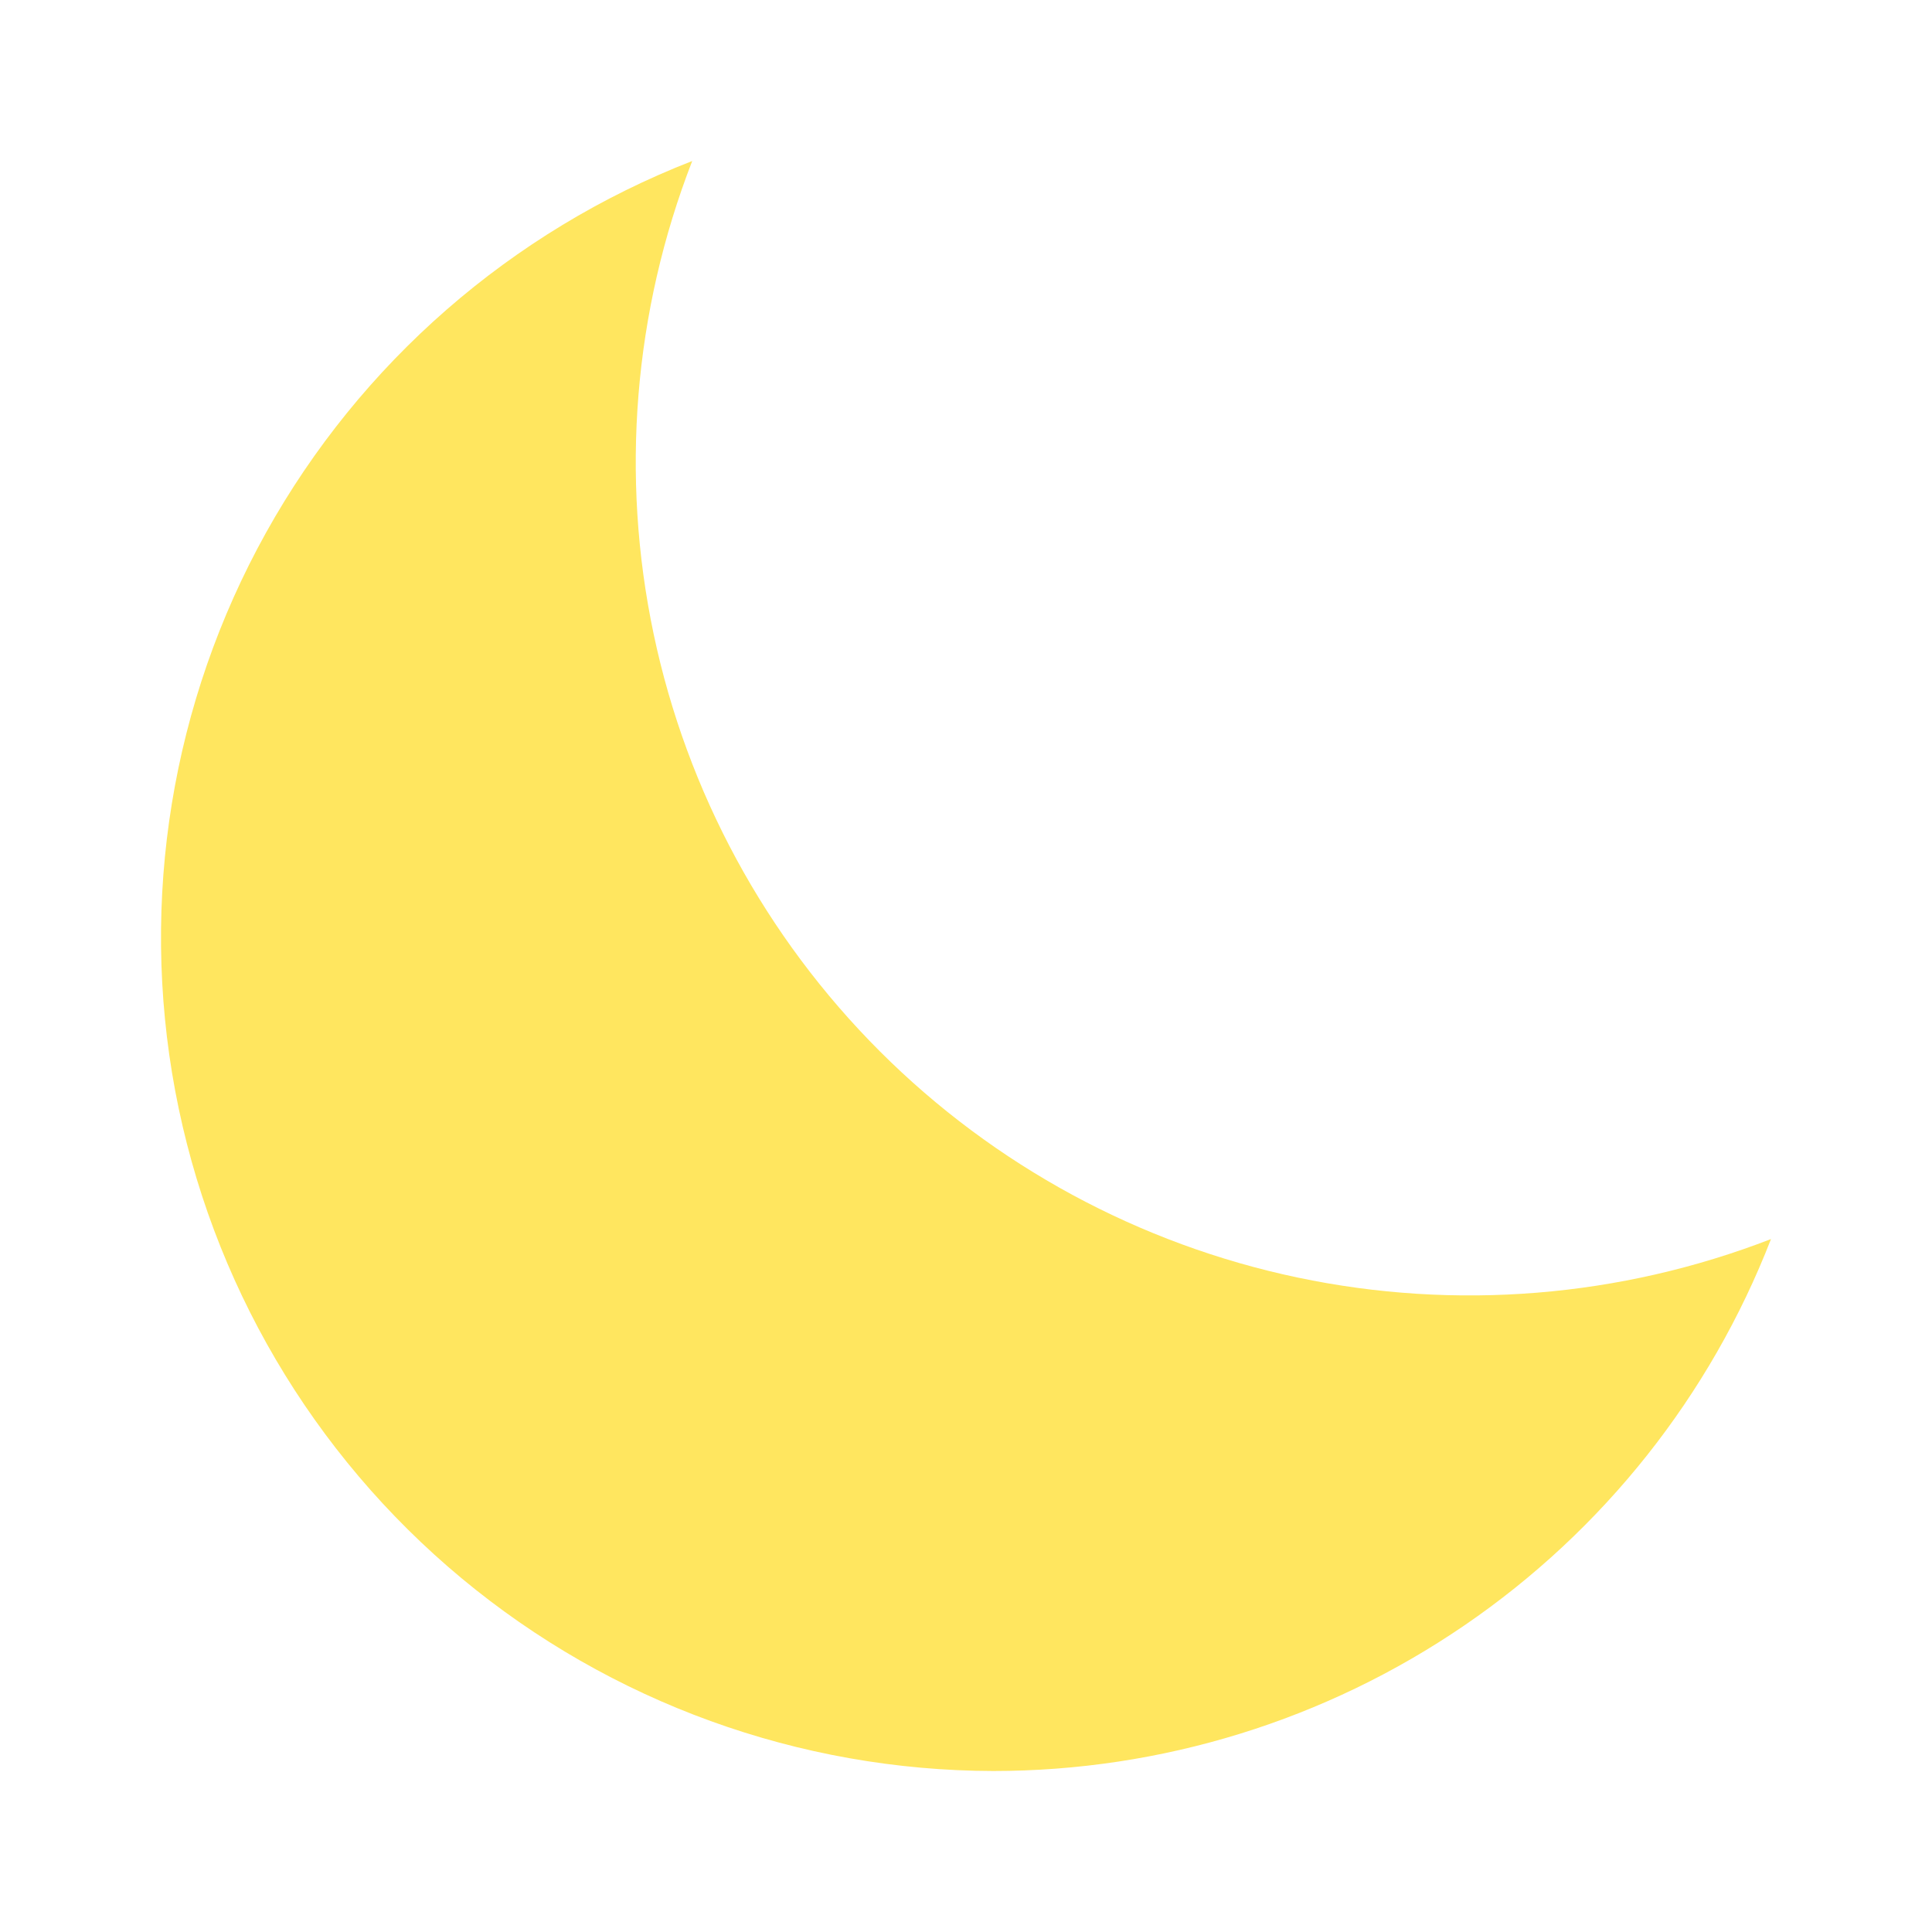
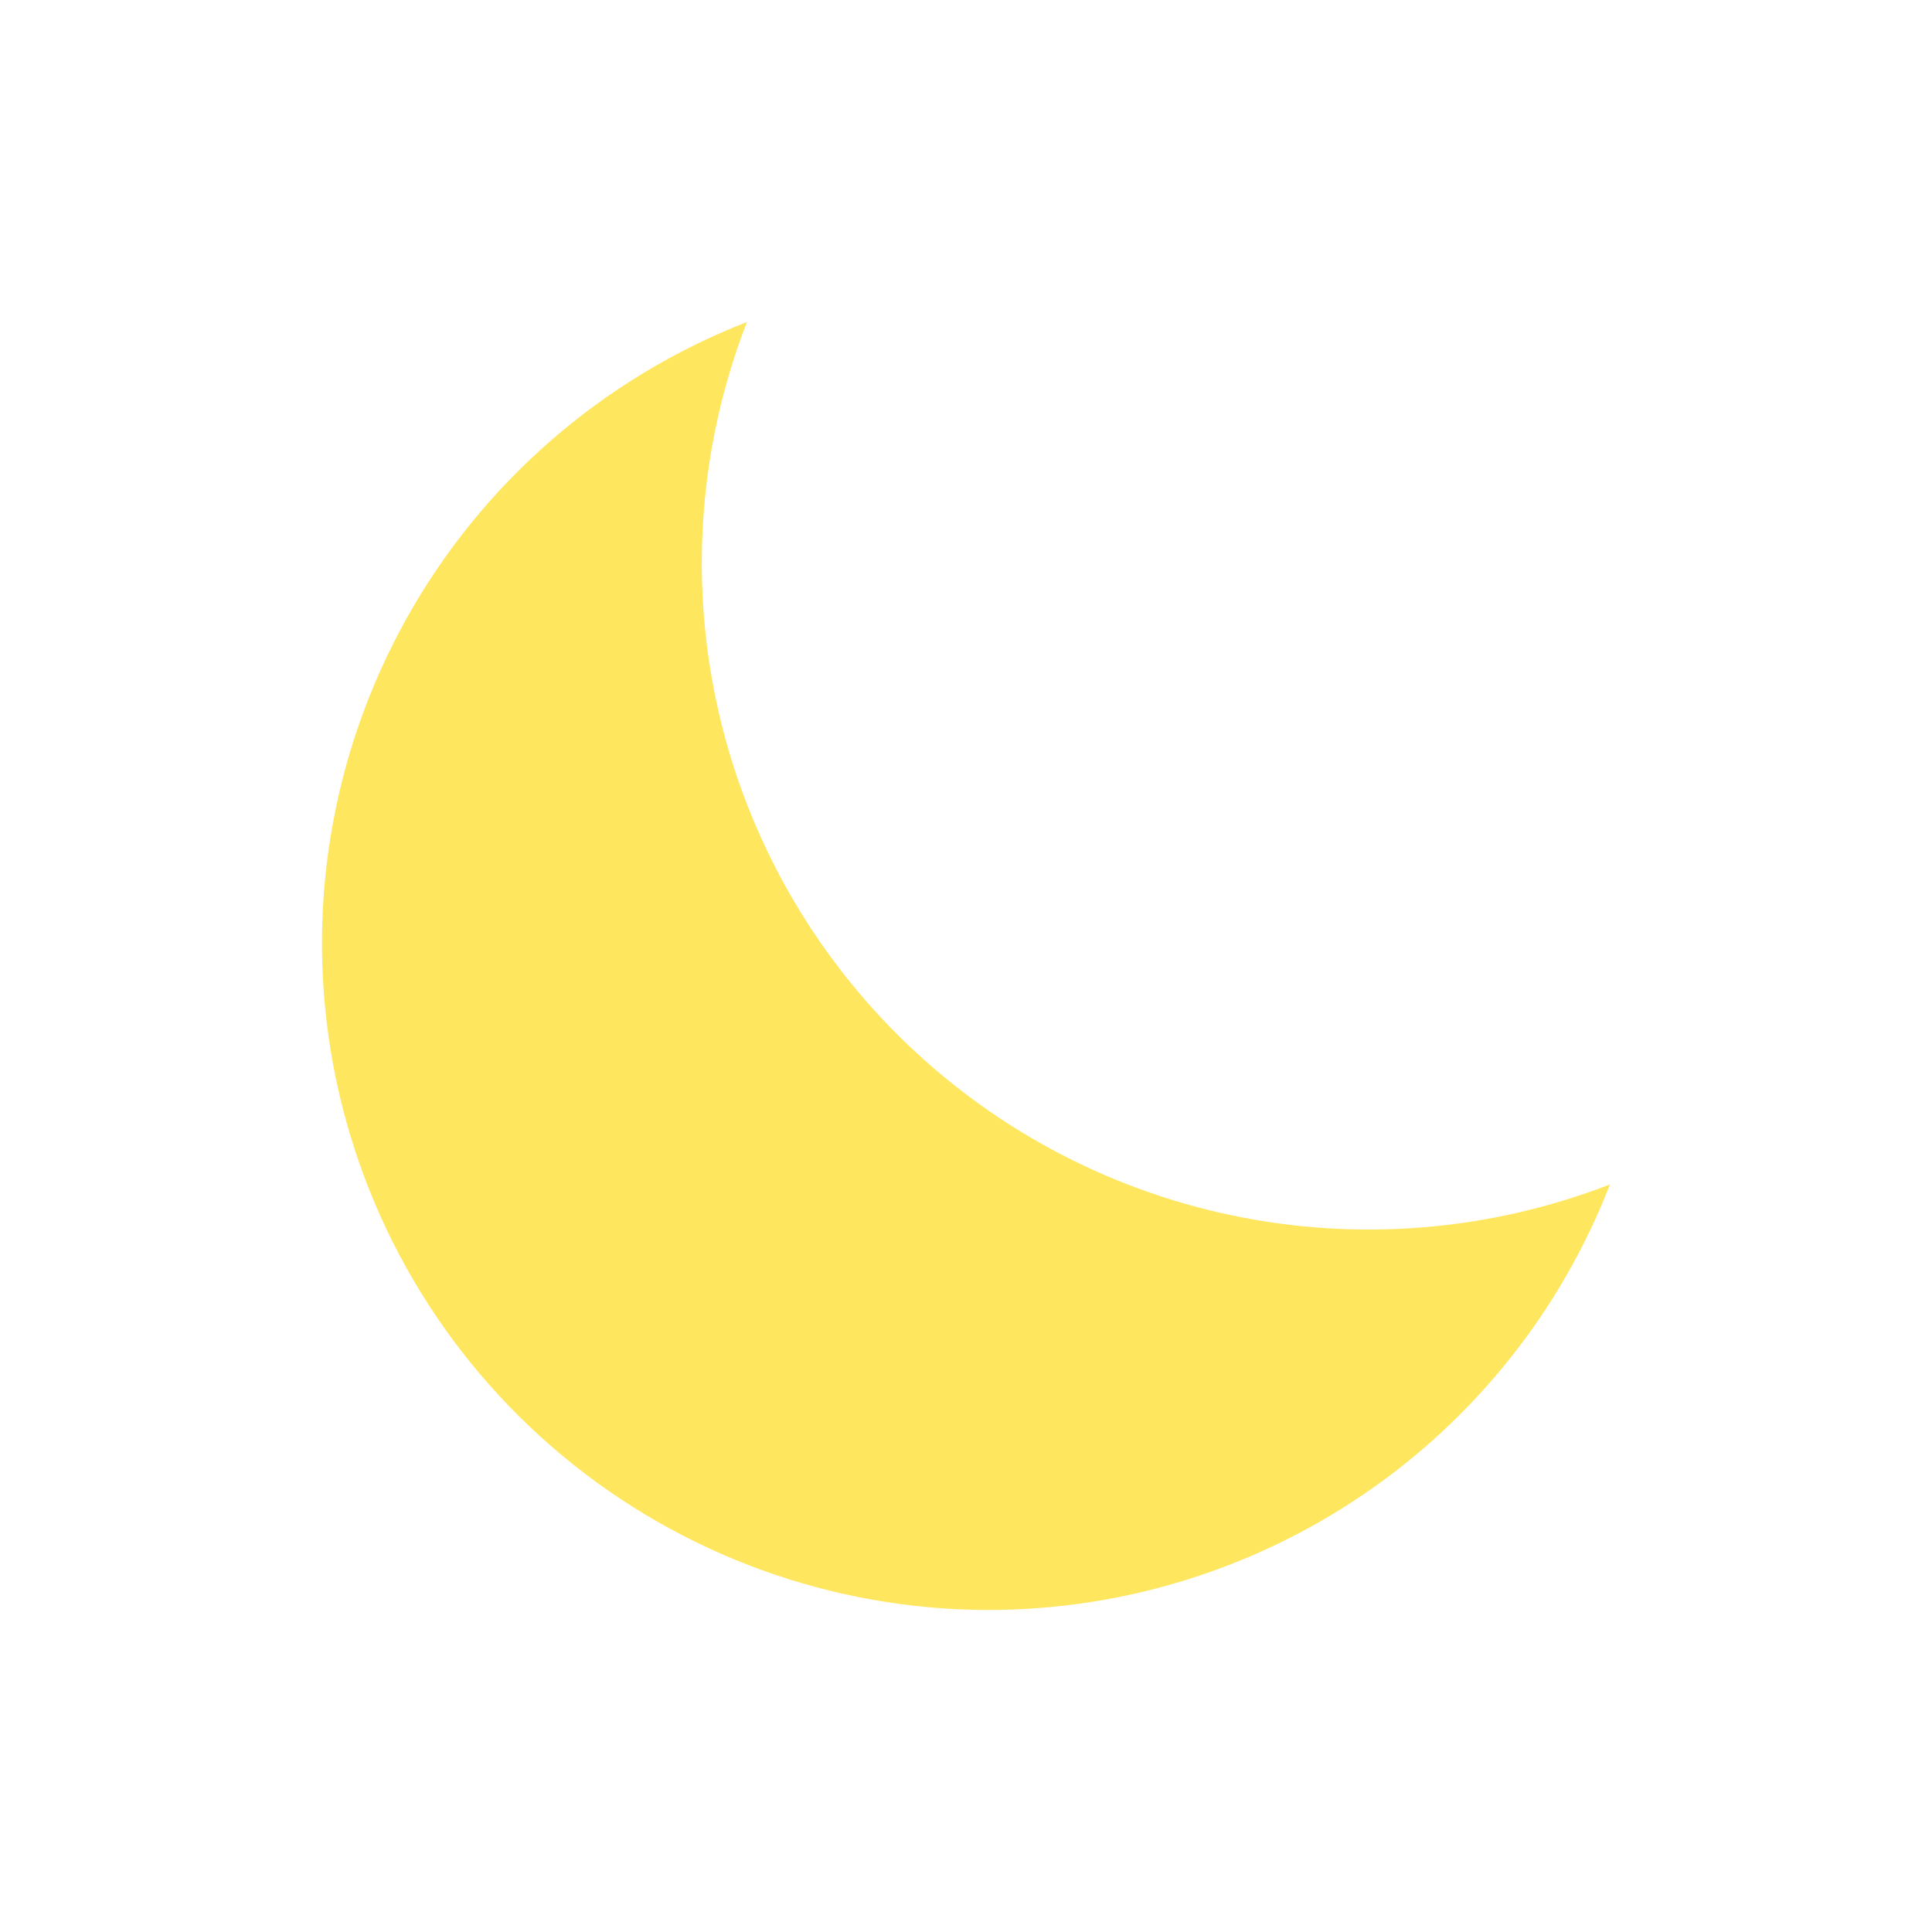
<svg xmlns="http://www.w3.org/2000/svg" width="24" height="24" viewBox="0 0 24 24" fill="none">
-   <path fill-rule="evenodd" clip-rule="evenodd" d="M22 15.392C20.128 16.117 18.084 16.284 16.119 15.87C14.154 15.456 12.351 14.48 10.931 13.061C9.511 11.642 8.534 9.841 8.12 7.877C7.706 5.913 7.872 3.871 8.599 2C6.35 2.876 4.477 4.509 3.304 6.618C2.132 8.726 1.733 11.177 2.176 13.549C2.62 15.92 3.878 18.062 5.733 19.605C7.589 21.148 9.925 21.995 12.339 22C14.428 22 16.469 21.37 18.193 20.19C19.918 19.011 21.244 17.338 22 15.392Z" fill="#FFE65F" />
+   <path fill-rule="evenodd" clip-rule="evenodd" d="M20 14.713C18.502 15.294 16.867 15.427 15.295 15.096C13.723 14.765 12.281 13.984 11.145 12.849C10.008 11.713 9.227 10.273 8.896 8.701C8.565 7.13 8.698 5.497 9.279 4C7.48 4.701 5.982 6.007 5.044 7.694C4.106 9.381 3.786 11.342 4.141 13.239C4.496 15.136 5.502 16.849 6.987 18.084C8.471 19.318 10.34 19.996 12.271 20C13.943 20 15.575 19.496 16.955 18.552C18.334 17.609 19.395 16.27 20 14.713Z" fill="#FFE65F" />
</svg>
